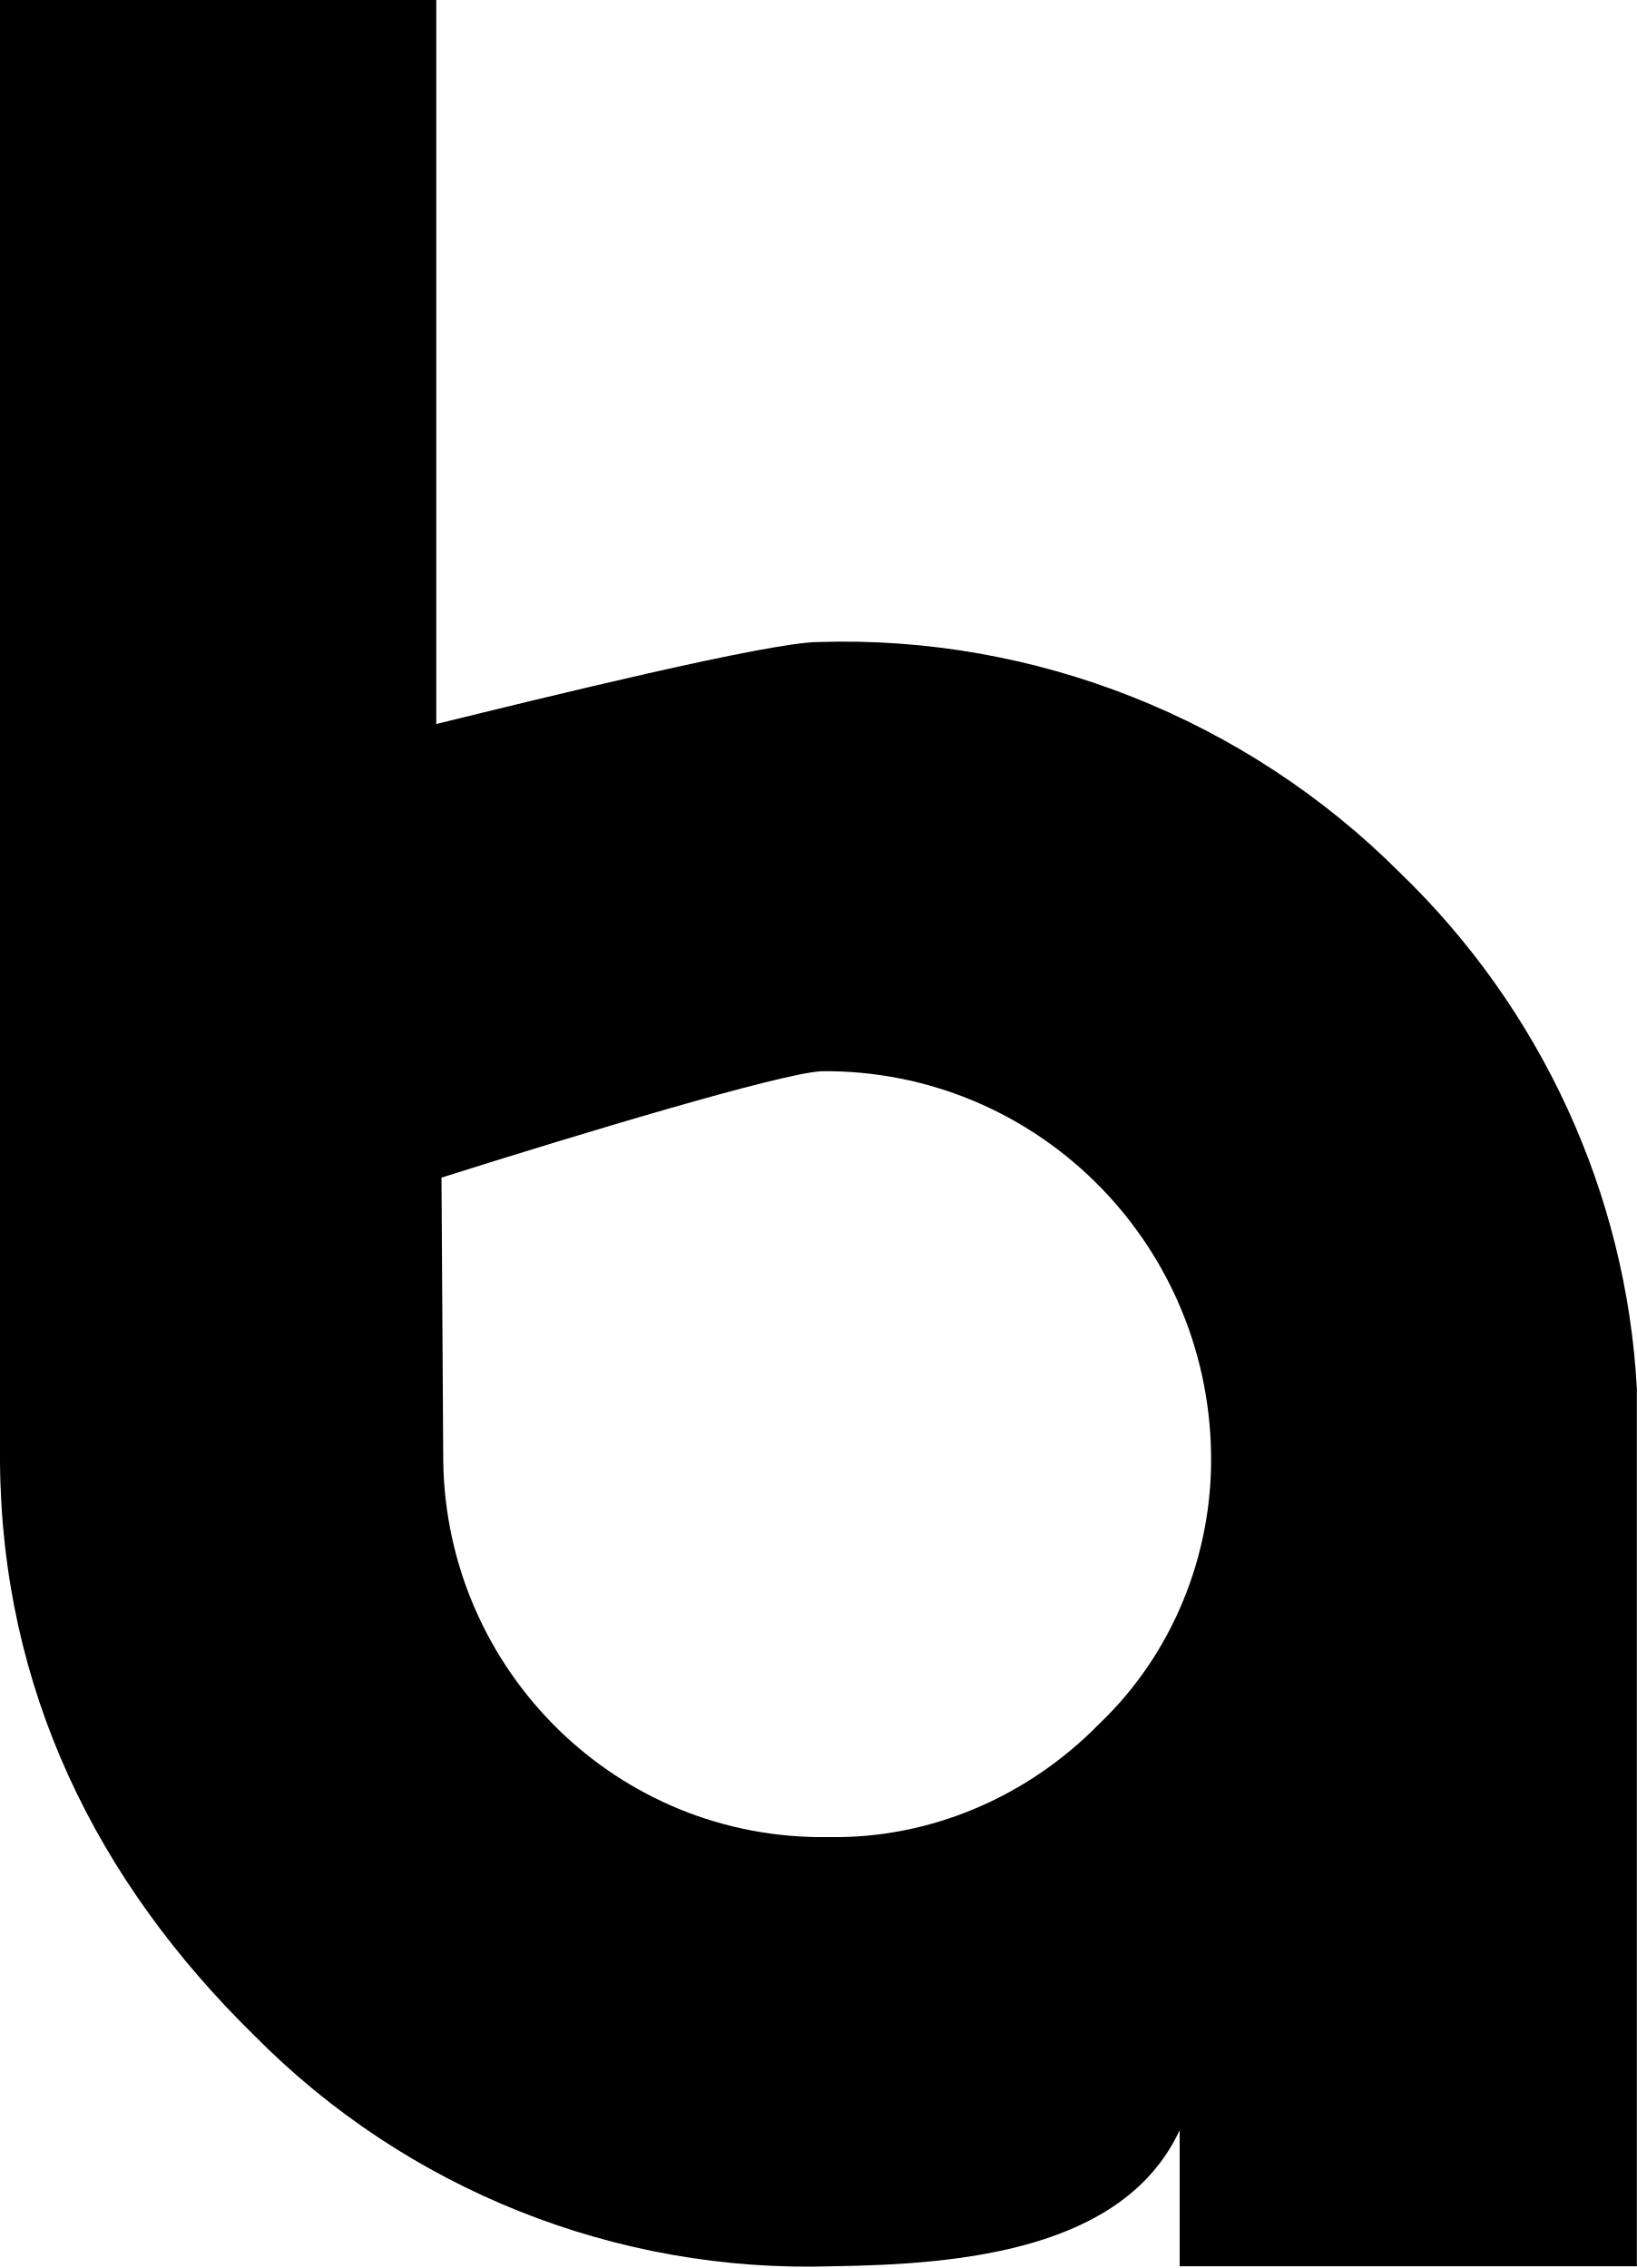
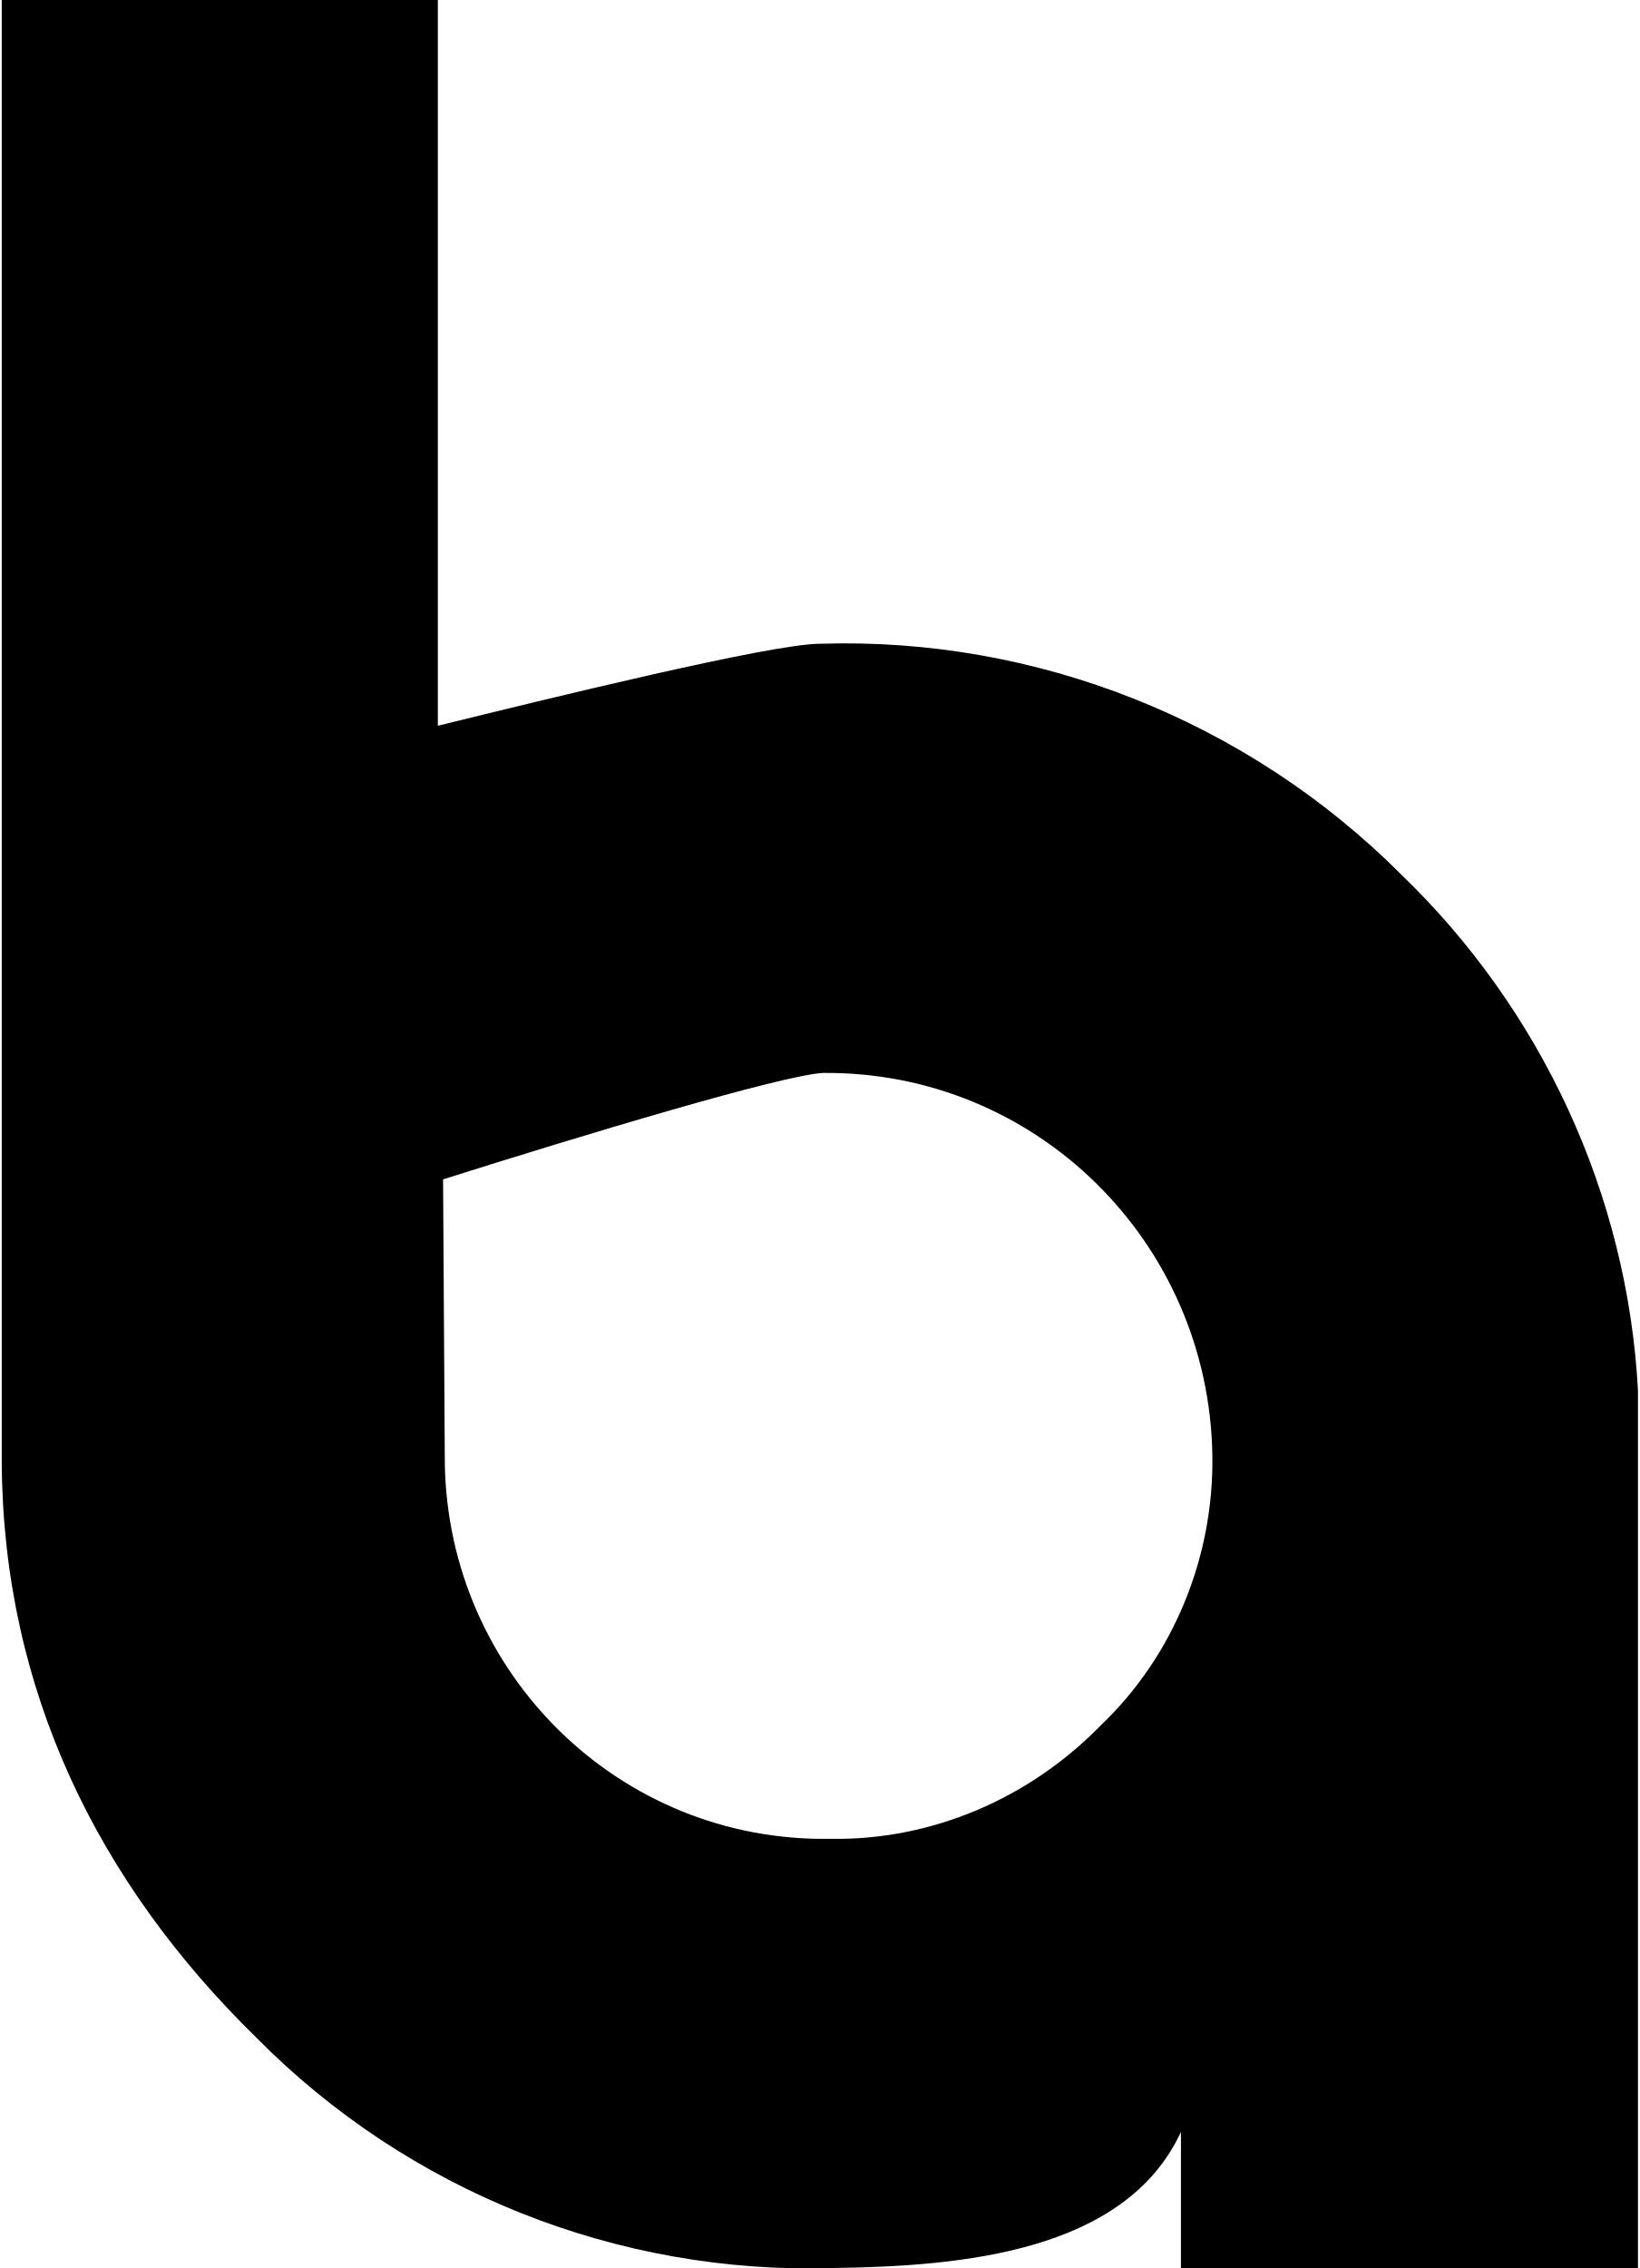
- <svg xmlns="http://www.w3.org/2000/svg" viewBox="56.2 -65 93.8 130">
-   <path d="M136.4-15c-8.8-8.8-20.9-13.6-33.3-13.2 -2.8 0-15.8 3.2-21.9 4.7v-41.6H56.2v83.9c0.1 13 5.5 24 14.6 32.9 8.7 8.8 20.7 13.6 33.1 13.2 7.3-0.1 16.7-0.9 19.9-7.8v7.8H150v-50.3C149.4 3.4 144.5-7.2 136.4-15zM119.2 33.8h0c-4.1 4.2-9.7 6.6-15.5 6.5 -12.1 0.2-21.9-9.5-22.1-21.5 0 0 0-0.1 0-0.1L81.5 2.5c7.9-2.5 19.5-6 21.8-6.1 12.2-0.1 22.1 9.7 22.3 21.9C125.7 24.1 123.4 29.8 119.2 33.8z" />
+ <svg xmlns="http://www.w3.org/2000/svg" width="94" height="130" viewBox="159.3 -65.1 93.8 130">
+   <path d="M239.5-15c-8.8-8.8-20.9-13.6-33.3-13.2 -2.8 0-15.8 3.2-21.9 4.7v-41.6h-25v83.9c0.1 13 5.5 24 14.6 32.9C182.6 60.5 194.6 65.3 207 64.9c7.3-0.1 16.7-0.9 19.9-7.8v7.8H253.1V14.6C252.5 3.4 247.6-7.2 239.5-15zM222.3 33.8c-4.1 4.2-9.7 6.6-15.5 6.5 -12.1 0.2-21.9-9.5-22.1-21.5v-0.1L184.6 2.5c7.9-2.5 19.5-6 21.8-6.1 12.2-0.1 22.1 9.7 22.3 21.9C228.8 24.1 226.5 29.8 222.3 33.8z" />
</svg>
